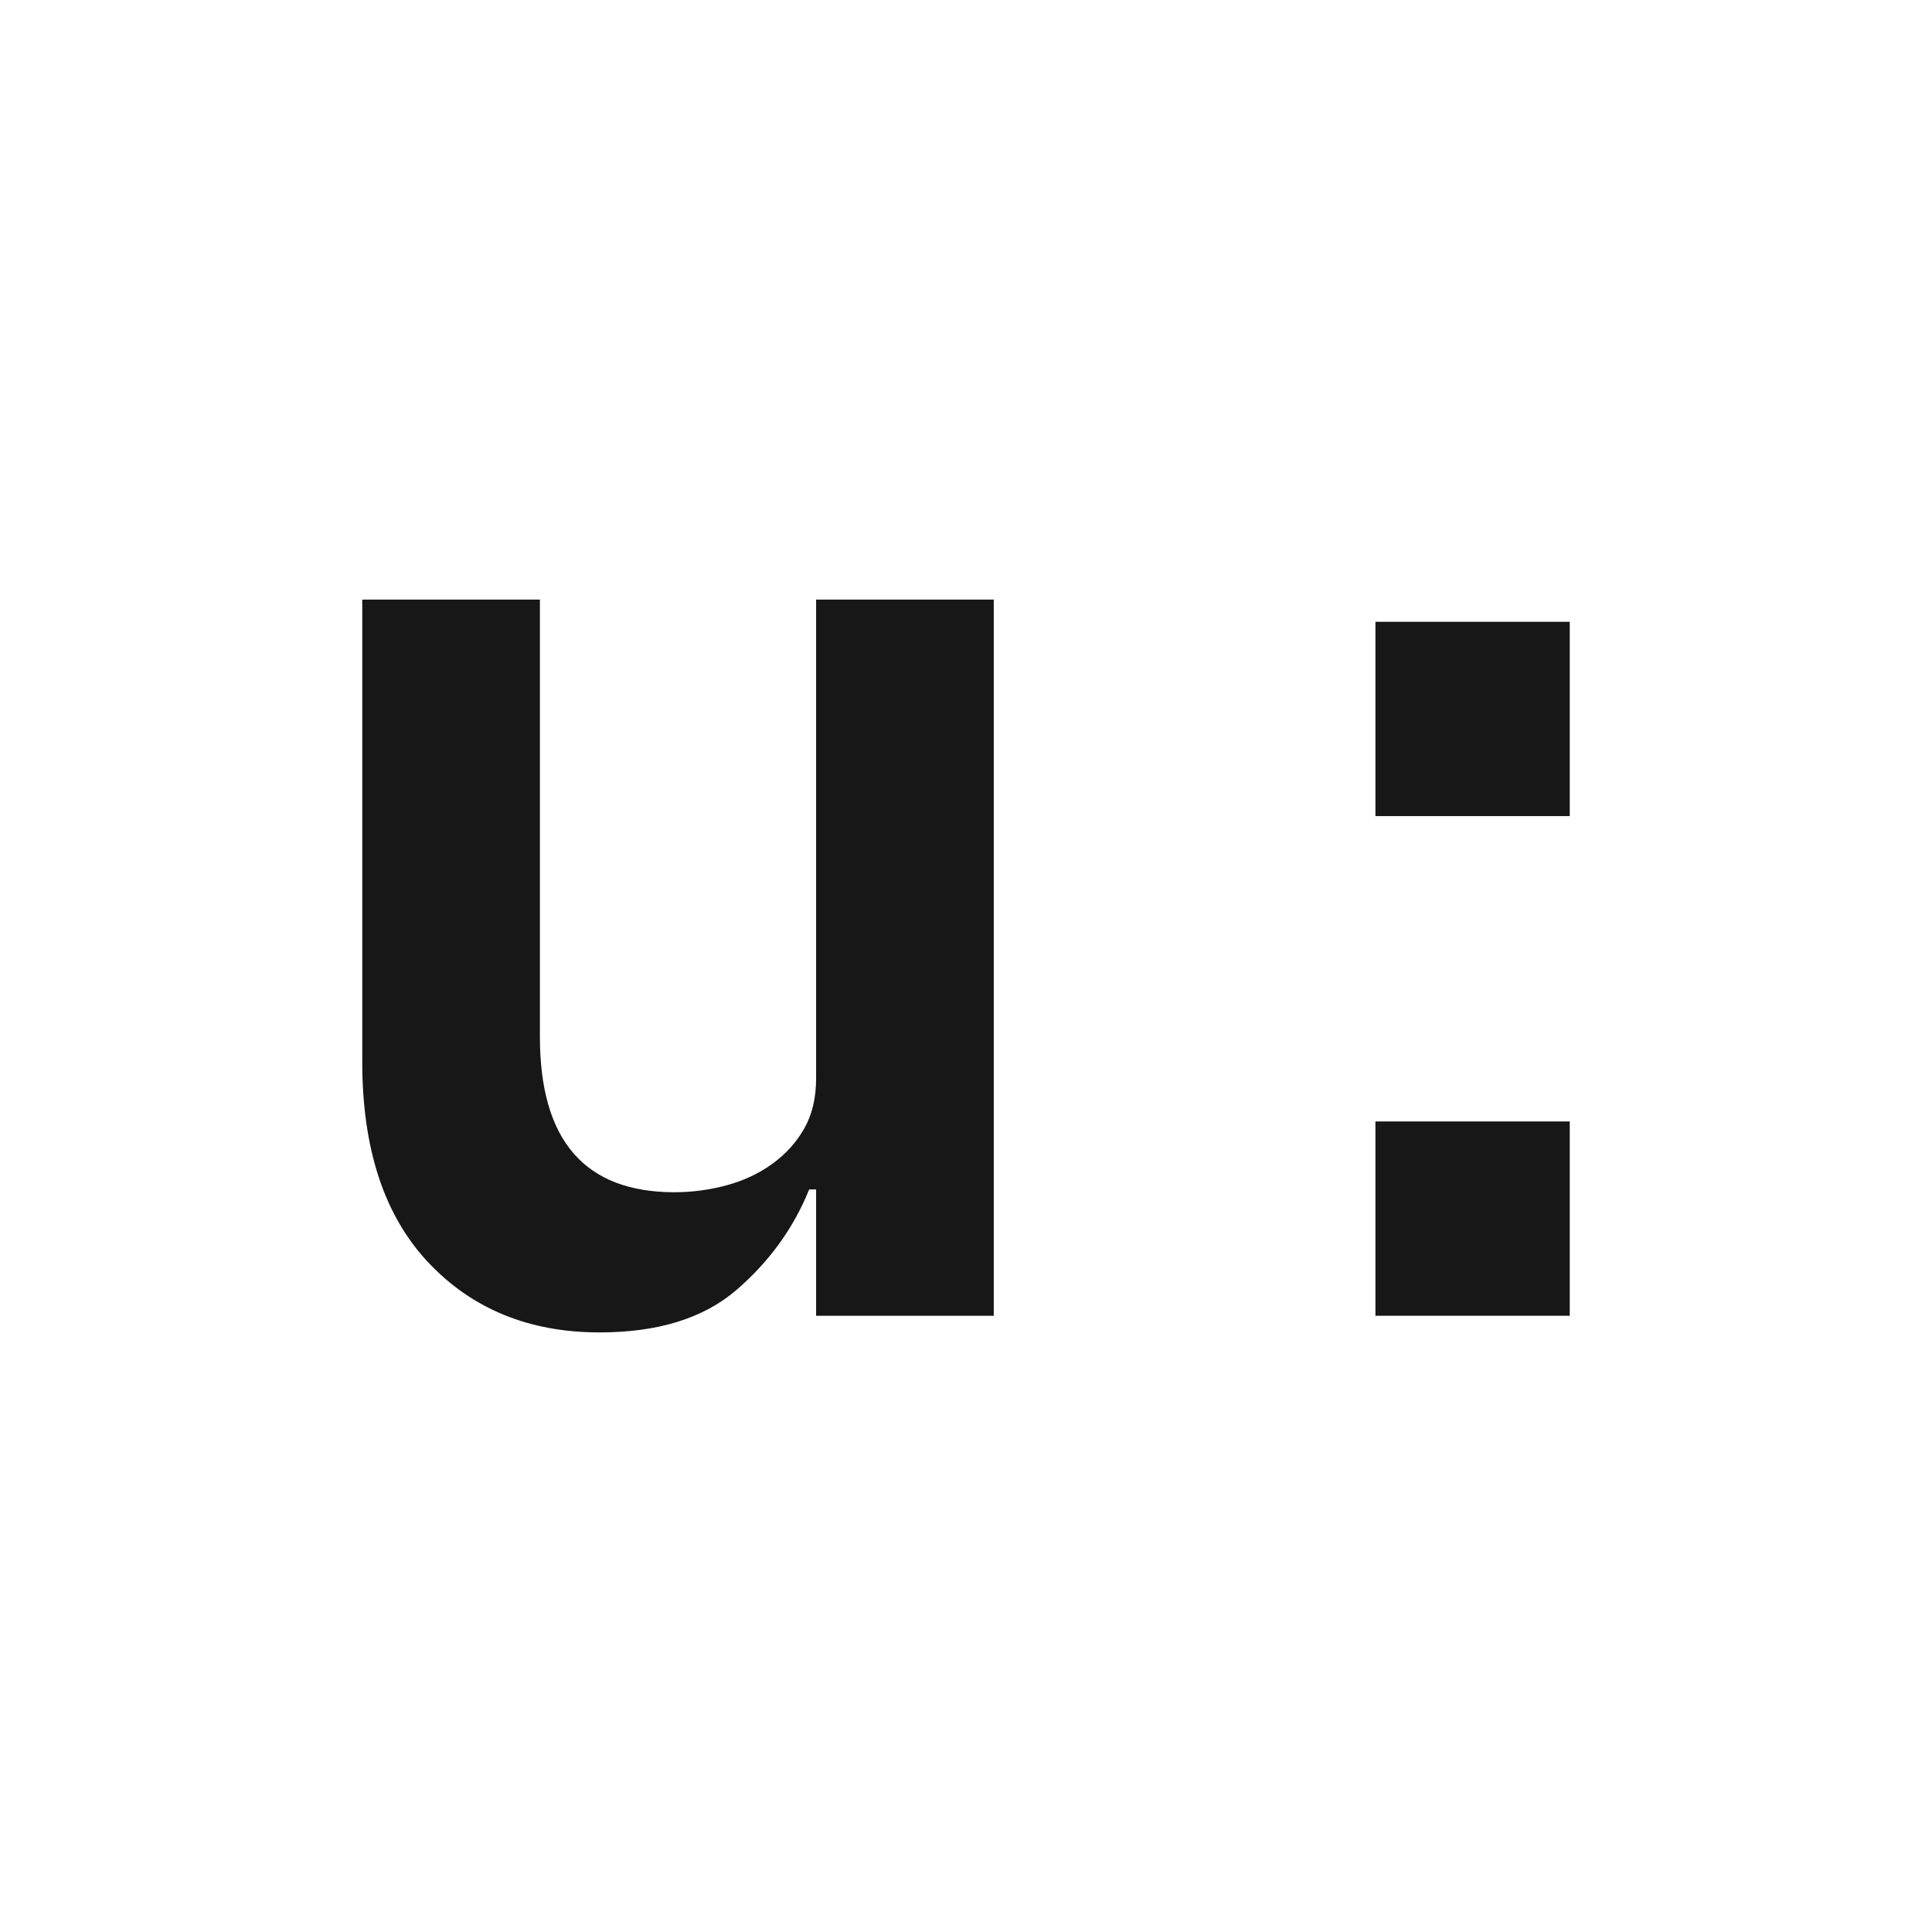
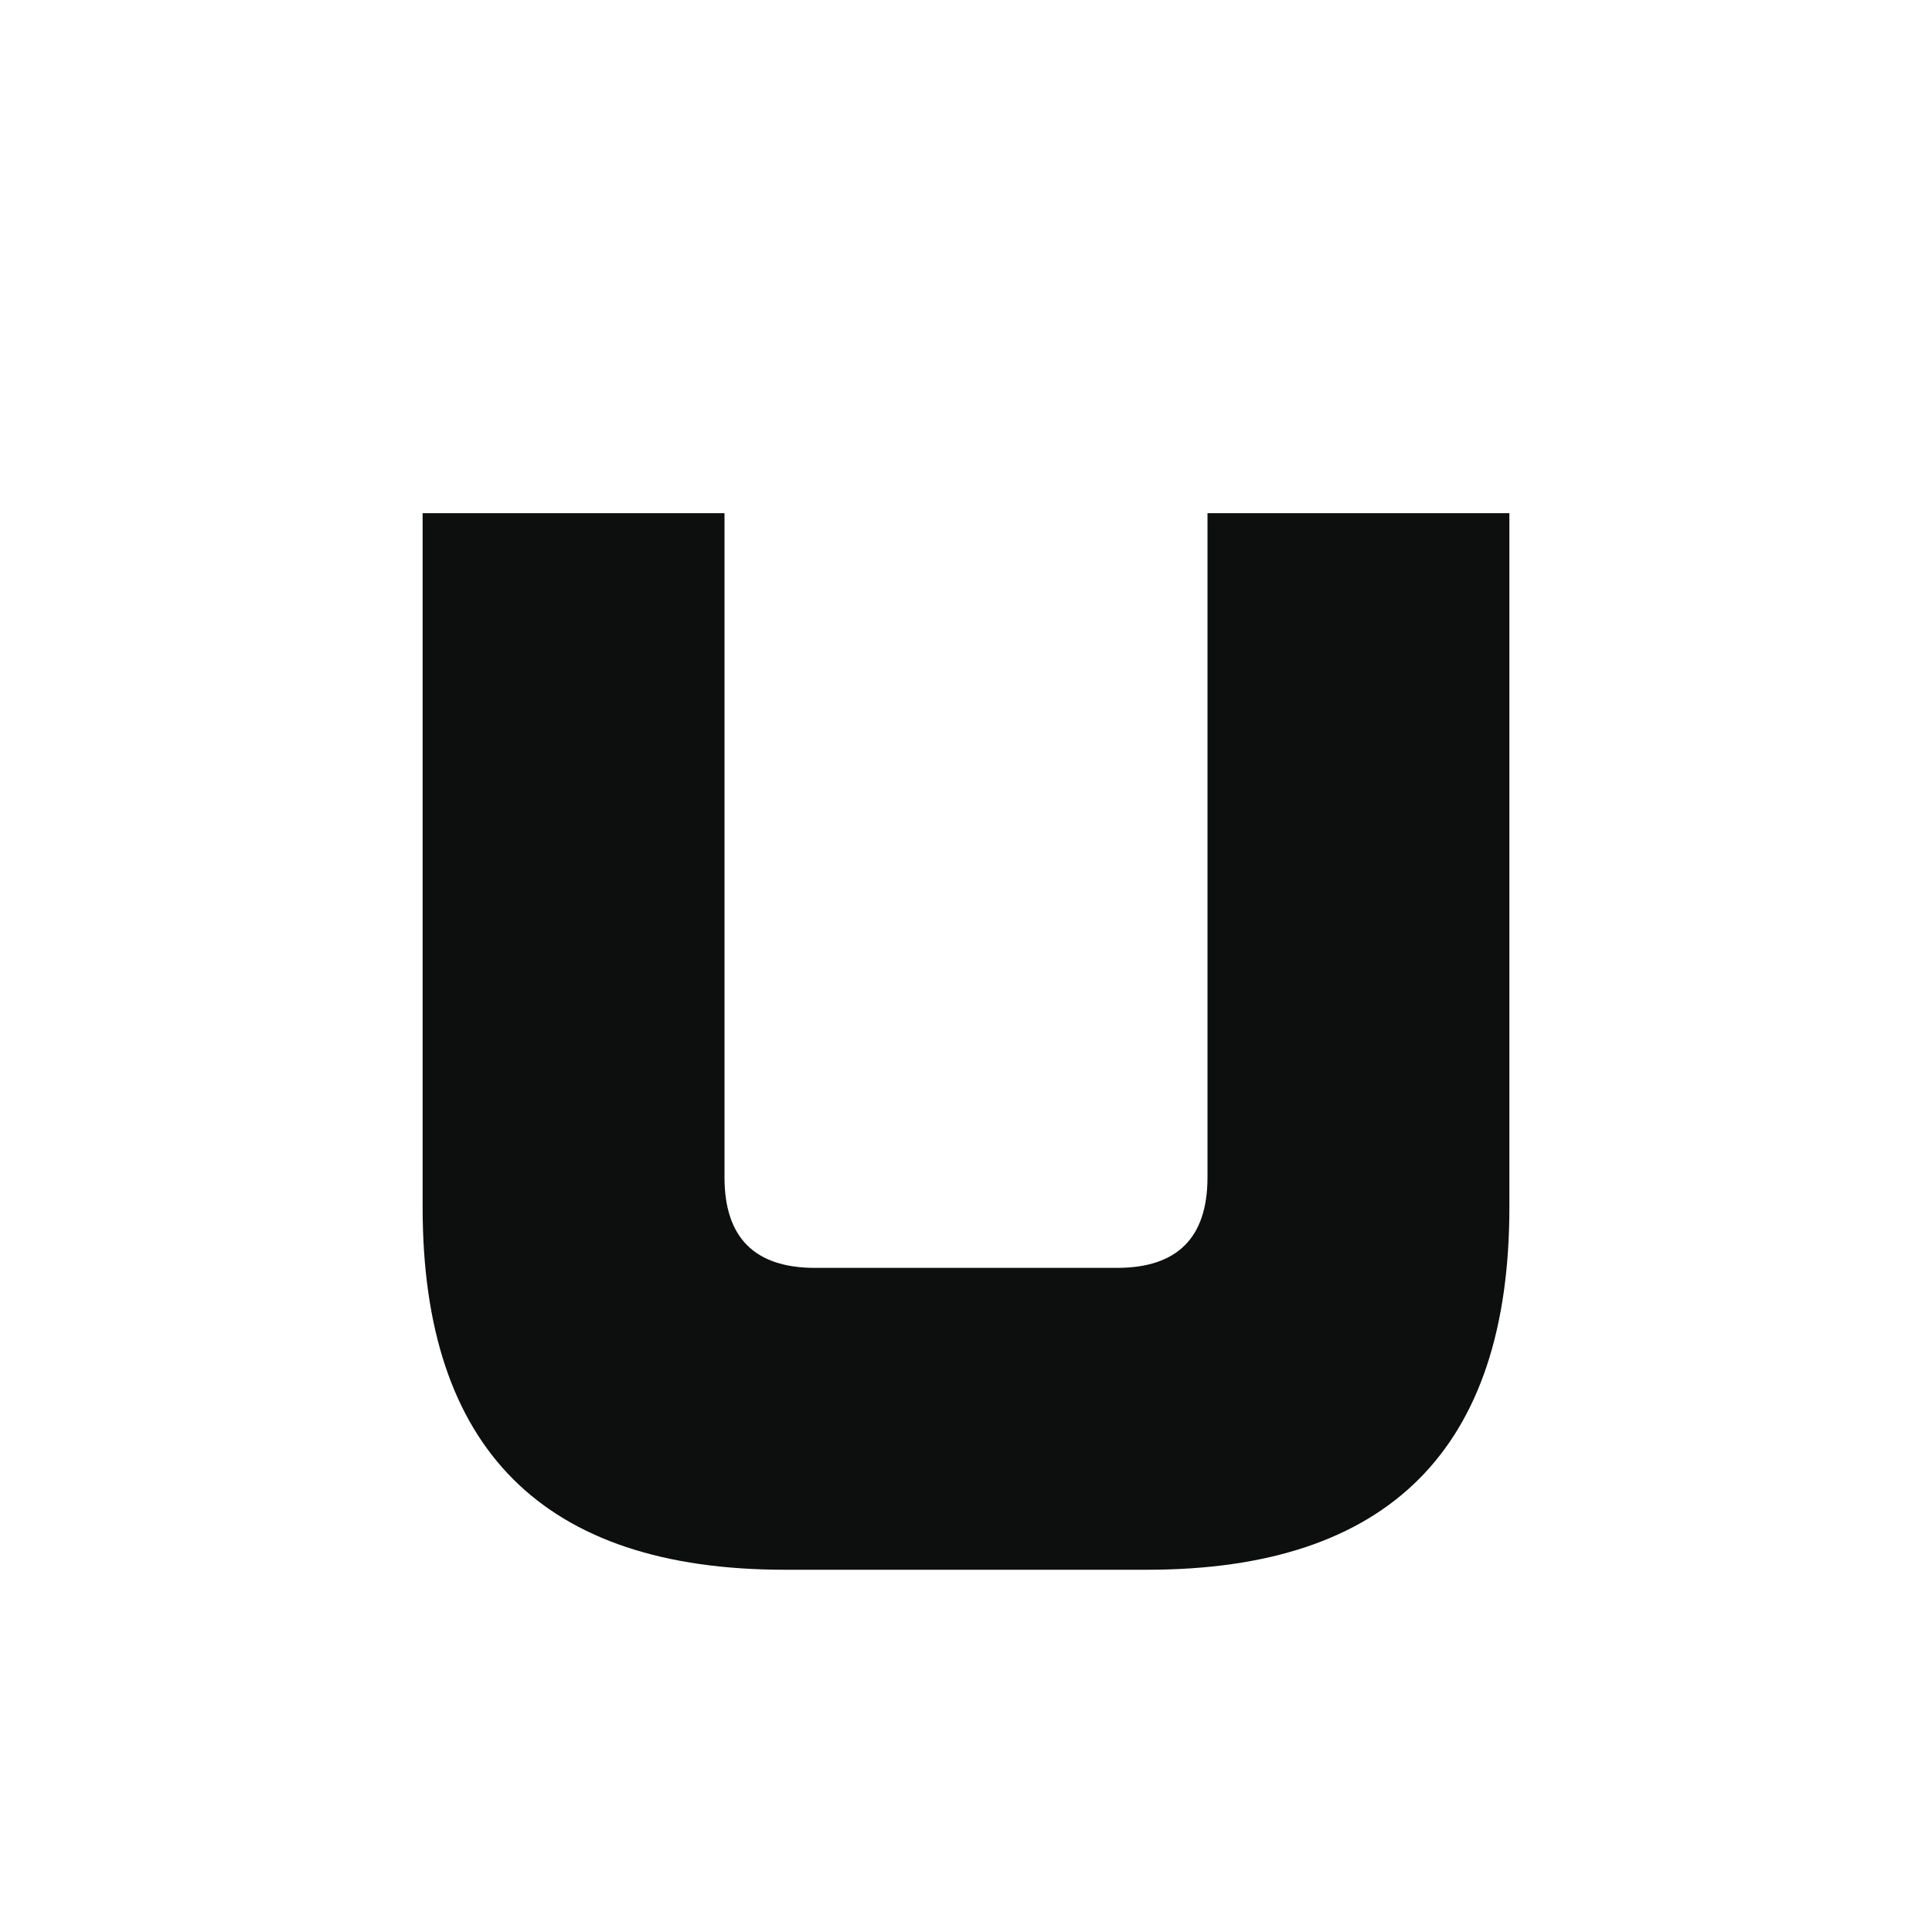
<svg xmlns="http://www.w3.org/2000/svg" viewBox="0 0 64 64" role="img" aria-labelledby="title">
-   <g fill="#171717" transform="translate(12 19.86207) scale(0.04597701)">
-     <path transform="translate(-70 516) scale(1 -1)" d="M397 91H392Q375 49 339.5 18.5Q304 -12 241 -12Q165 -12 117.5 38.5Q70 89 70 183V516H198V201Q198 89 295 89Q314 89 332.5 94.0Q351 99 365.5 109.5Q380 120 388.5 135.0Q397 150 397 171V516H525V0H397Z" />
-     <path transform="translate(530 516) scale(1 -1)" d="M200 0H340V140H200Z M200 360H340V500H200Z" />
-   </g>
+   <path fill="#0d0e0e" d="M14 17H24V39Q24 42 27 42H37Q40 42 40 39V17H50V40Q50 52 38 52H26Q14 52 14 40Z" />
</svg>
